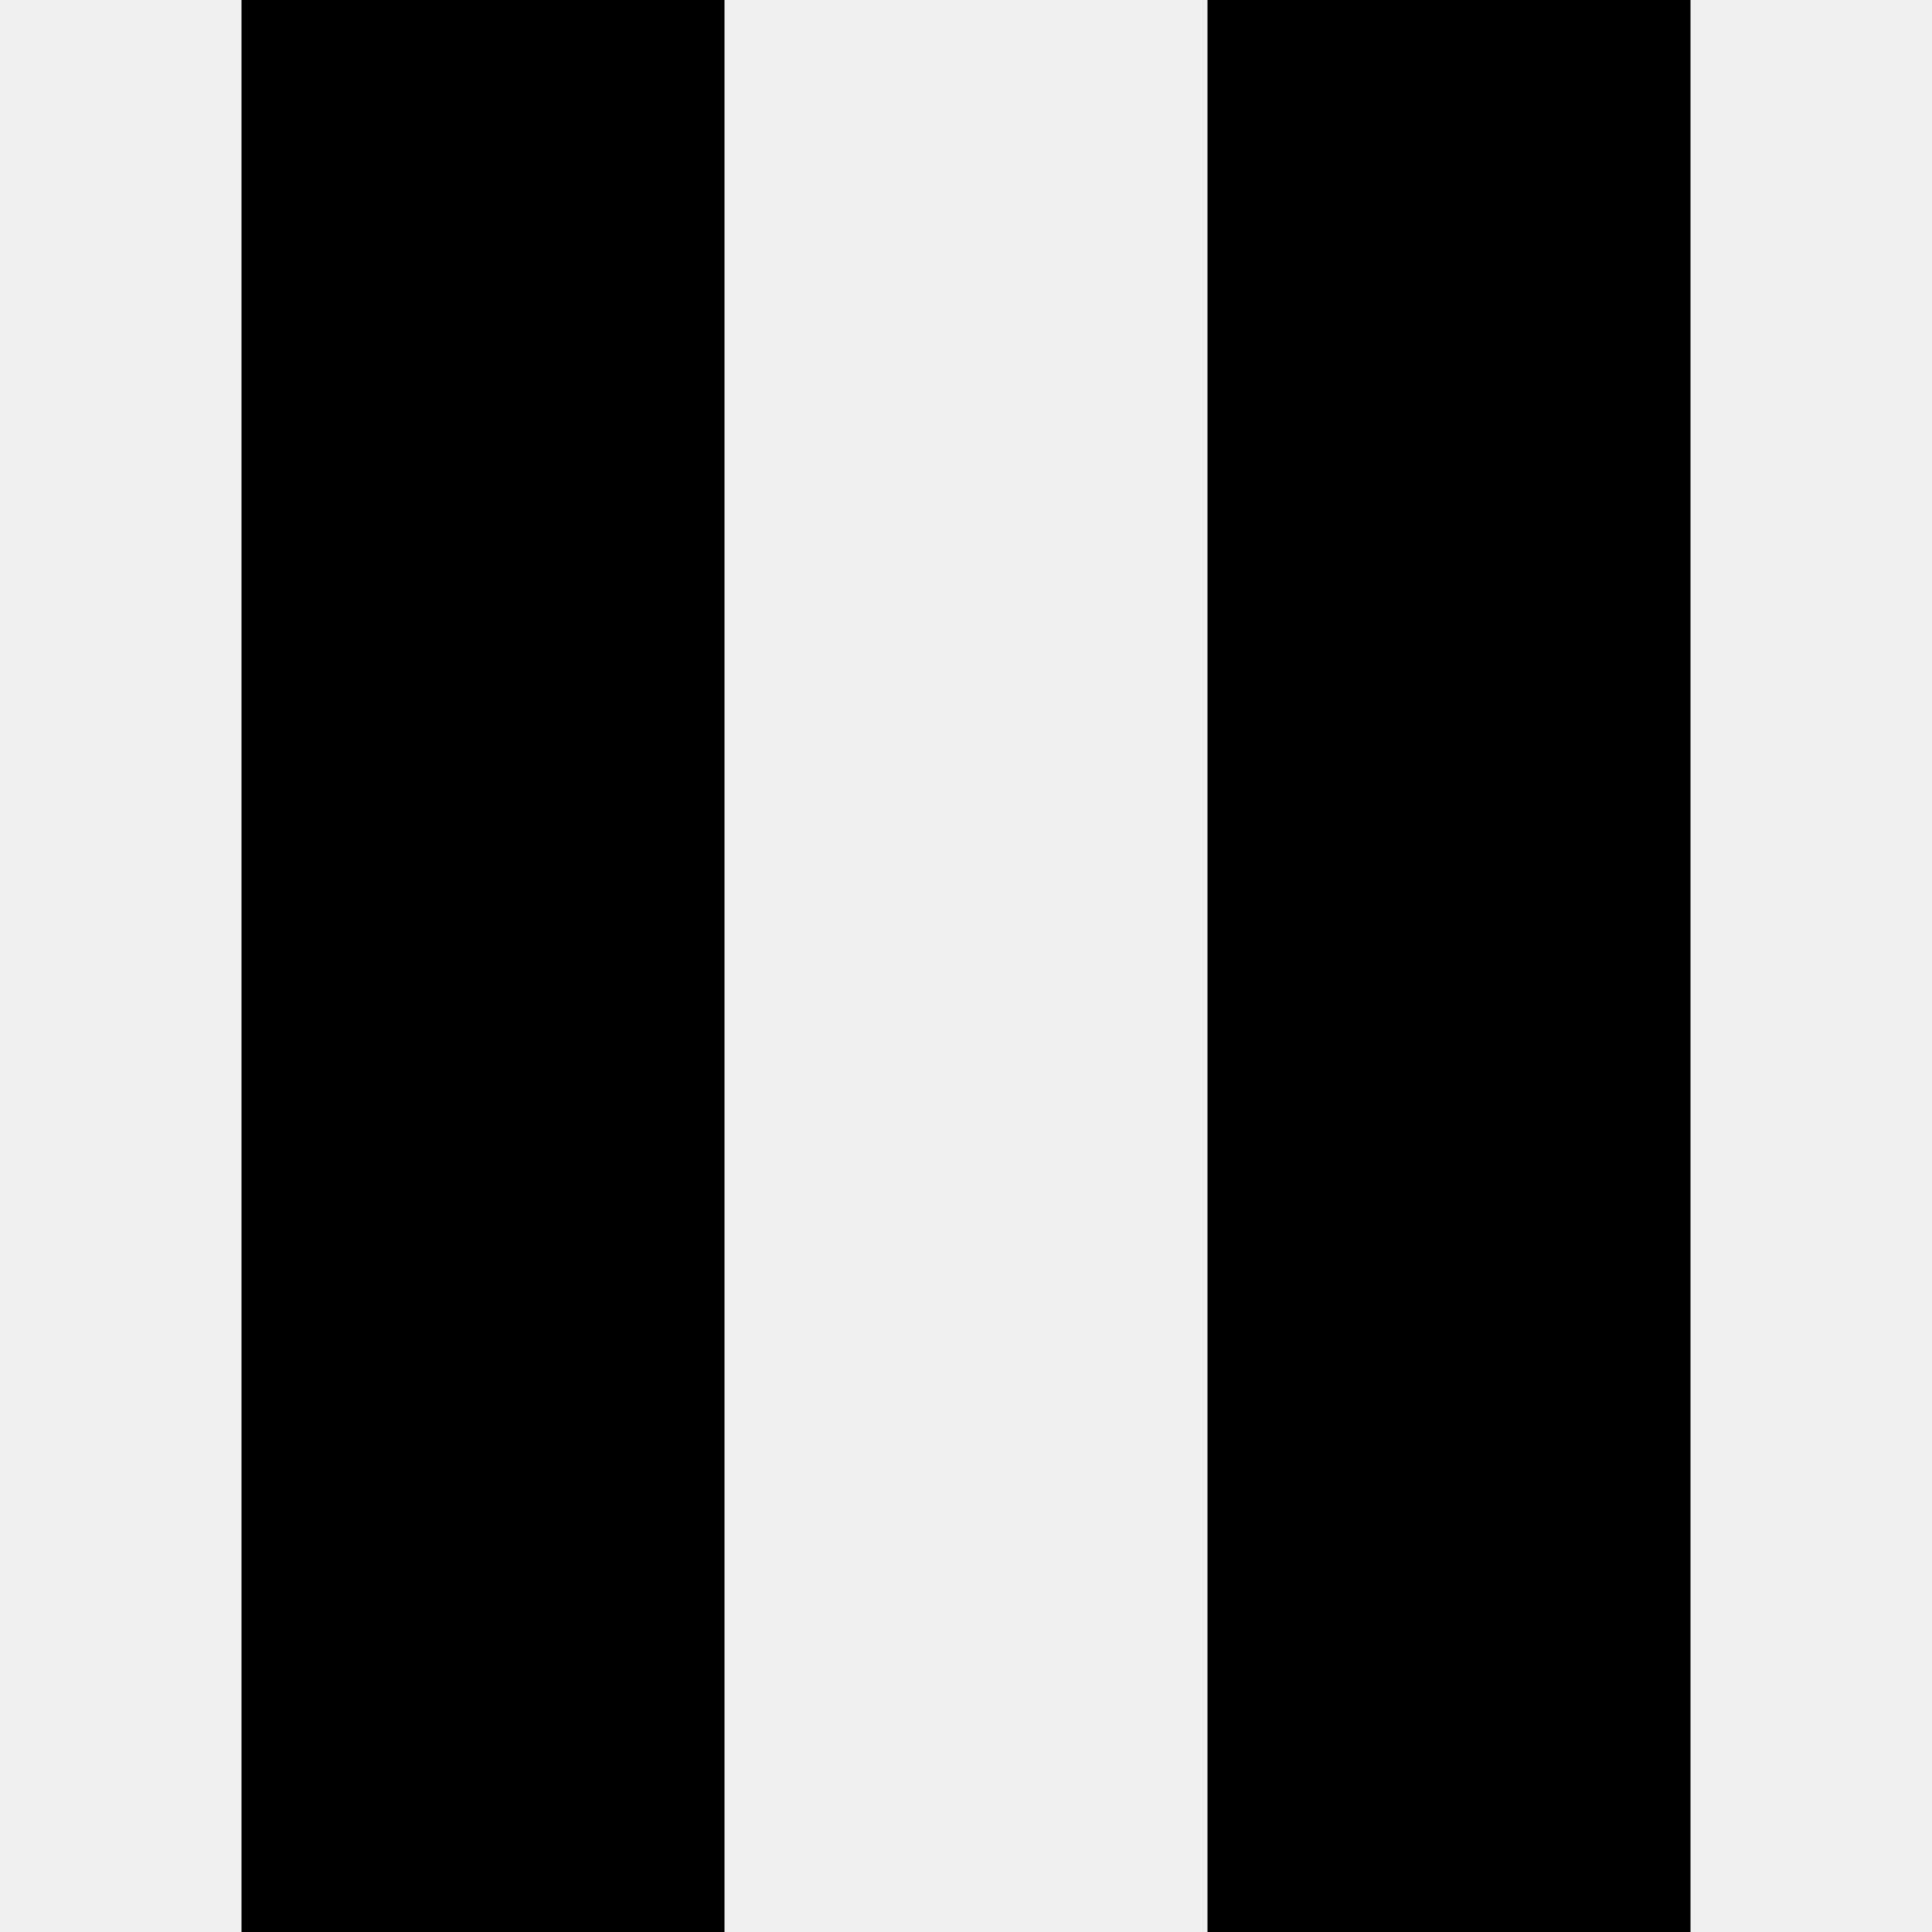
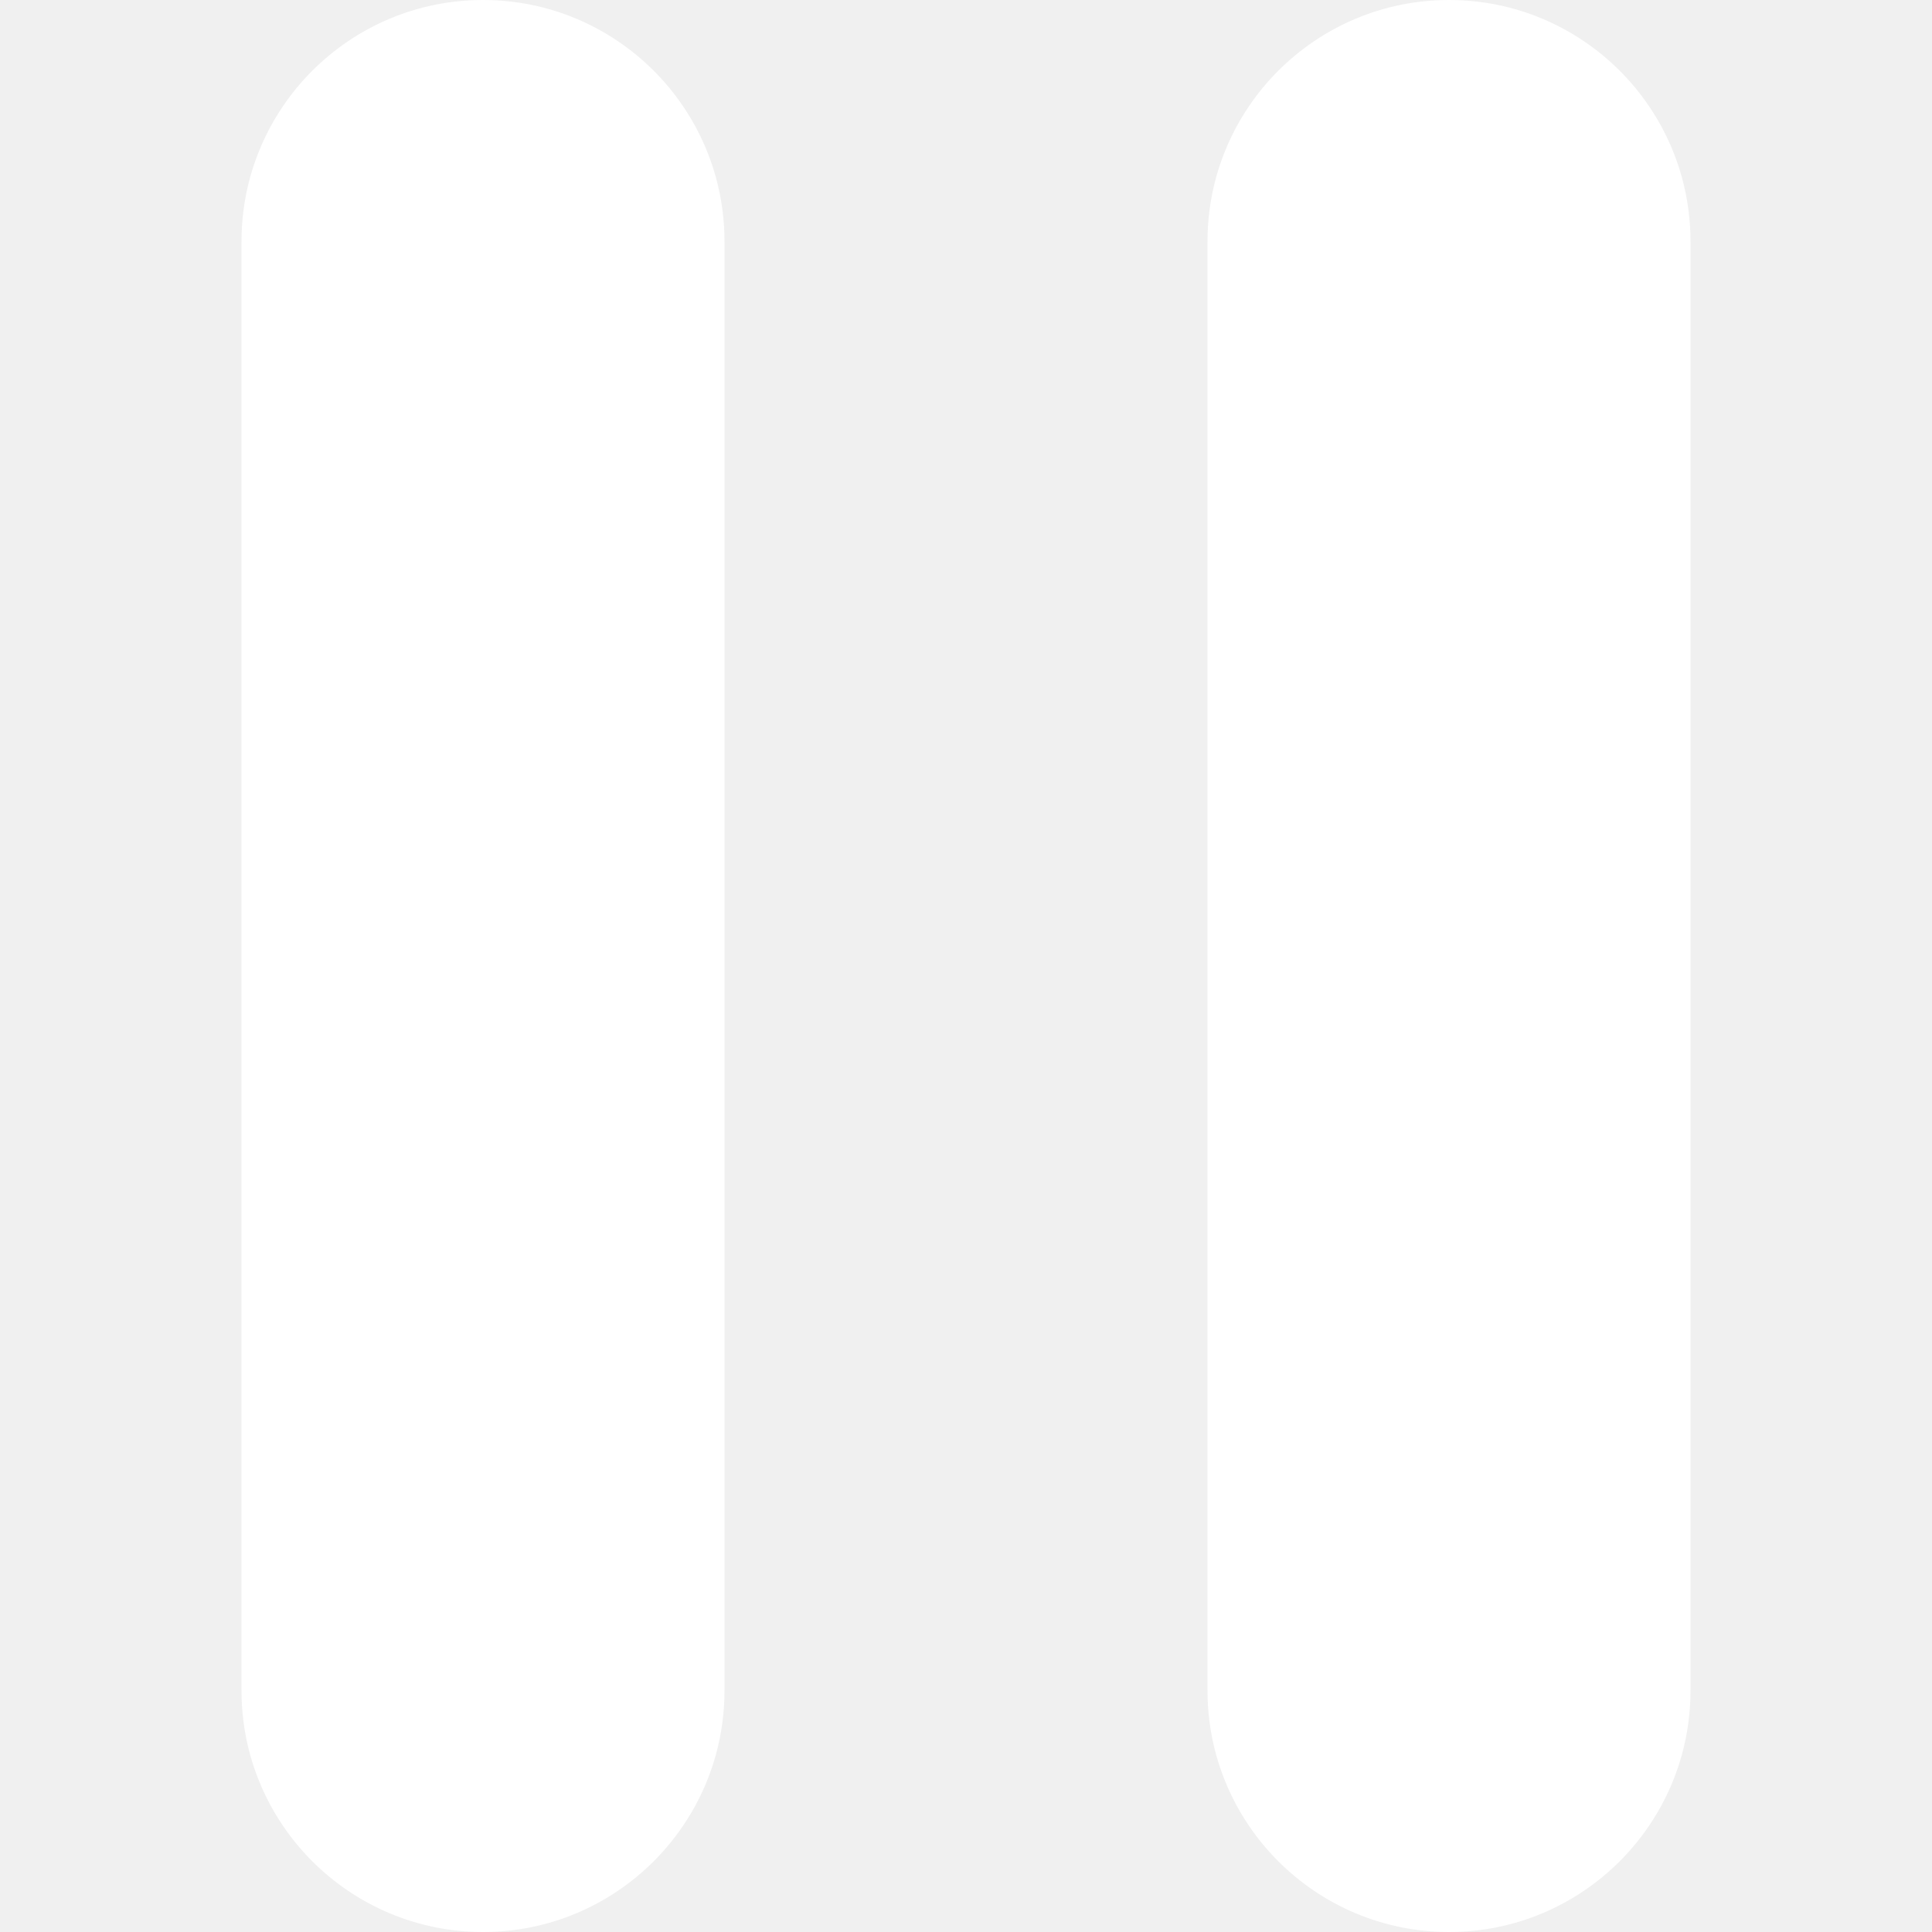
- <svg xmlns="http://www.w3.org/2000/svg" width="800px" height="800px" viewBox="-1 0 8 8" version="1.1">
-   <defs>
- 
- </defs>
-   <g id="Page-1" stroke="none" stroke-width="1" fill="none" fill-rule="evenodd">
-     <g id="Dribbble-Light-Preview" transform="translate(-67, -3765)" fill="#000000">
-       <g id="icons" transform="translate(56, 160)">
-         <path d="M11,3613 L13,3613 L13,3605 L11,3605 L11,3613 Z M15,3613 L17,3613 L17,3605 L15,3605 L15,3613 Z" id="pause-[#1010]">
- 
- </path>
+ <svg xmlns="http://www.w3.org/2000/svg" width="800px" height="800px" viewBox="-1 0 8 8" version="1.1" fill="#000000">
+   <g id="SVGRepo_bgCarrier" stroke-width="0" />
+   <g id="SVGRepo_tracerCarrier" stroke-linecap="round" stroke-linejoin="round" />
+   <g id="SVGRepo_iconCarrier">
+     <defs> </defs>
+     <g id="Page-1" stroke="none" stroke-width="1" fill="none" fill-rule="evenodd">
+       <g id="Dribbble-Light-Preview" transform="translate(-227, -3765)" fill="#ffffff">
+         <g id="icons" transform="translate(56, 160)">
+           <path d="M172,3605 C171.448,3605 171,3605.448 171,3606 L171,3612 C171,3612.552 171.448,3613 172,3613 C172.552,3613 173,3612.552 173,3612 L173,3606 C173,3605.448 172.552,3605 172,3605 M177,3606 L177,3612 C177,3612.552 176.552,3613 176,3613 C175.448,3613 175,3612.552 175,3612 L175,3606 C175,3605.448 175.448,3605 176,3605 C176.552,3605 177,3605.448 177,3606" id="pause-[#ffffff]"> </path>
+         </g>
      </g>
    </g>
  </g>
</svg>
